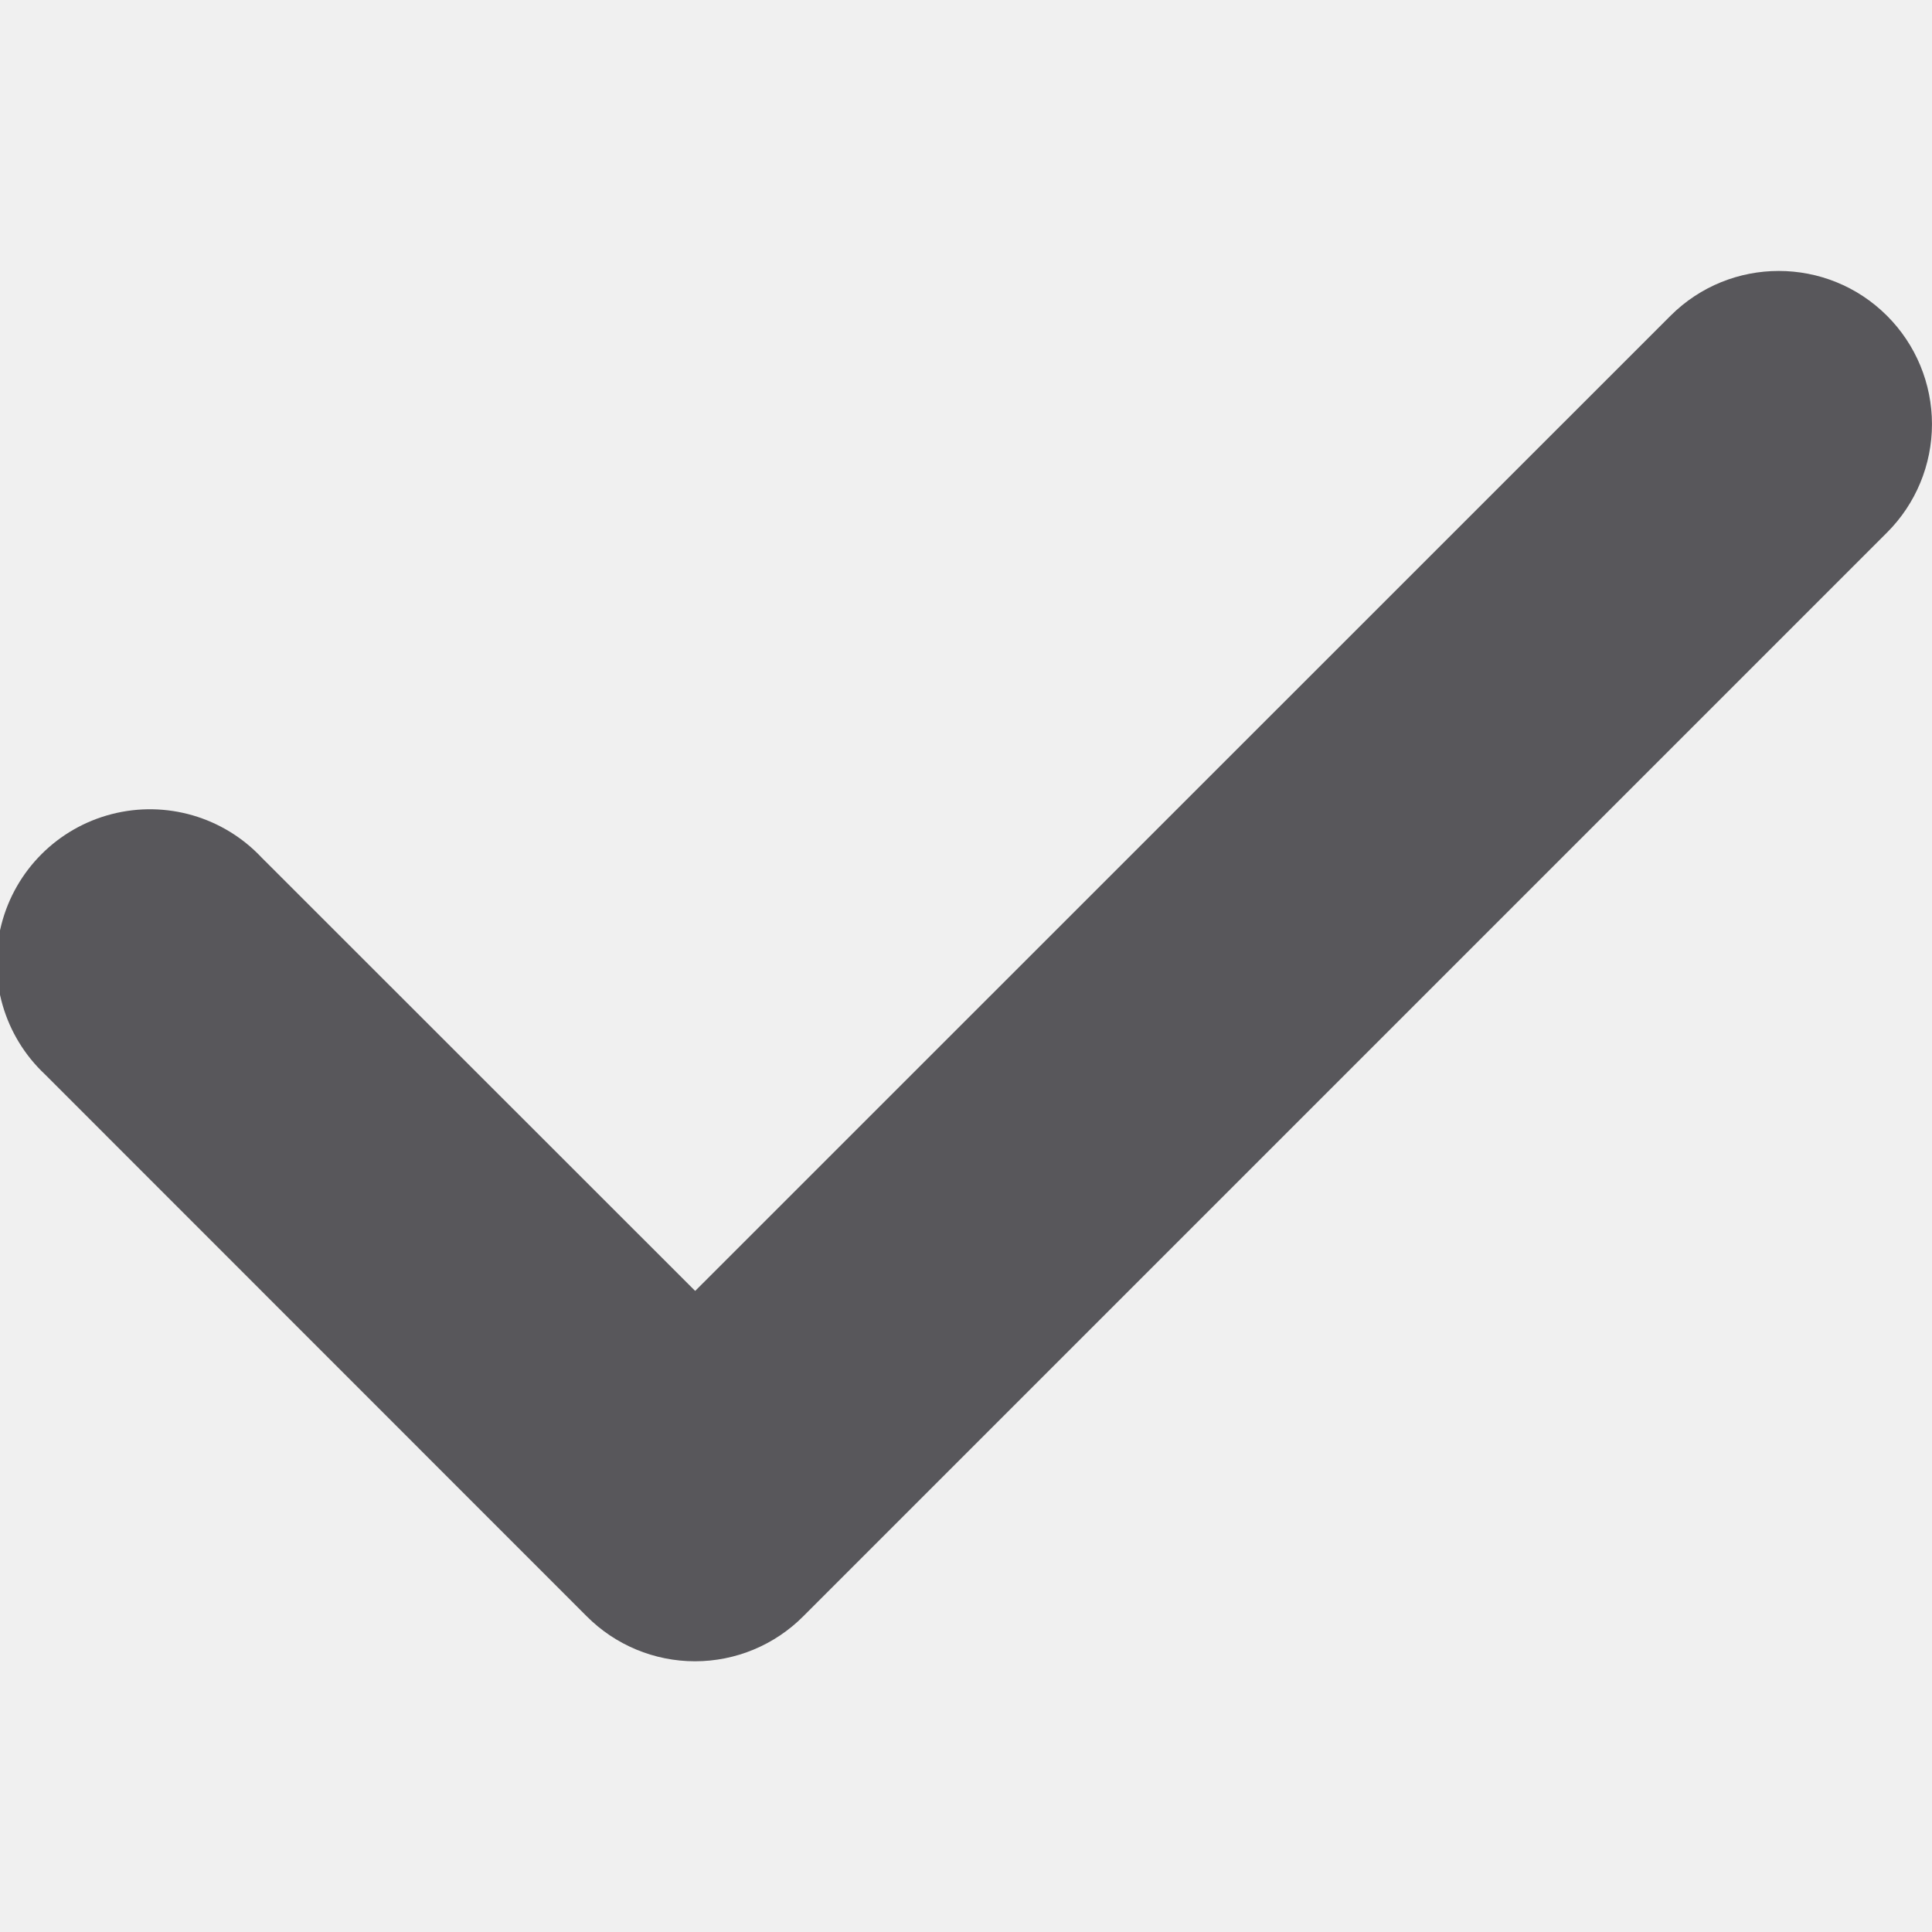
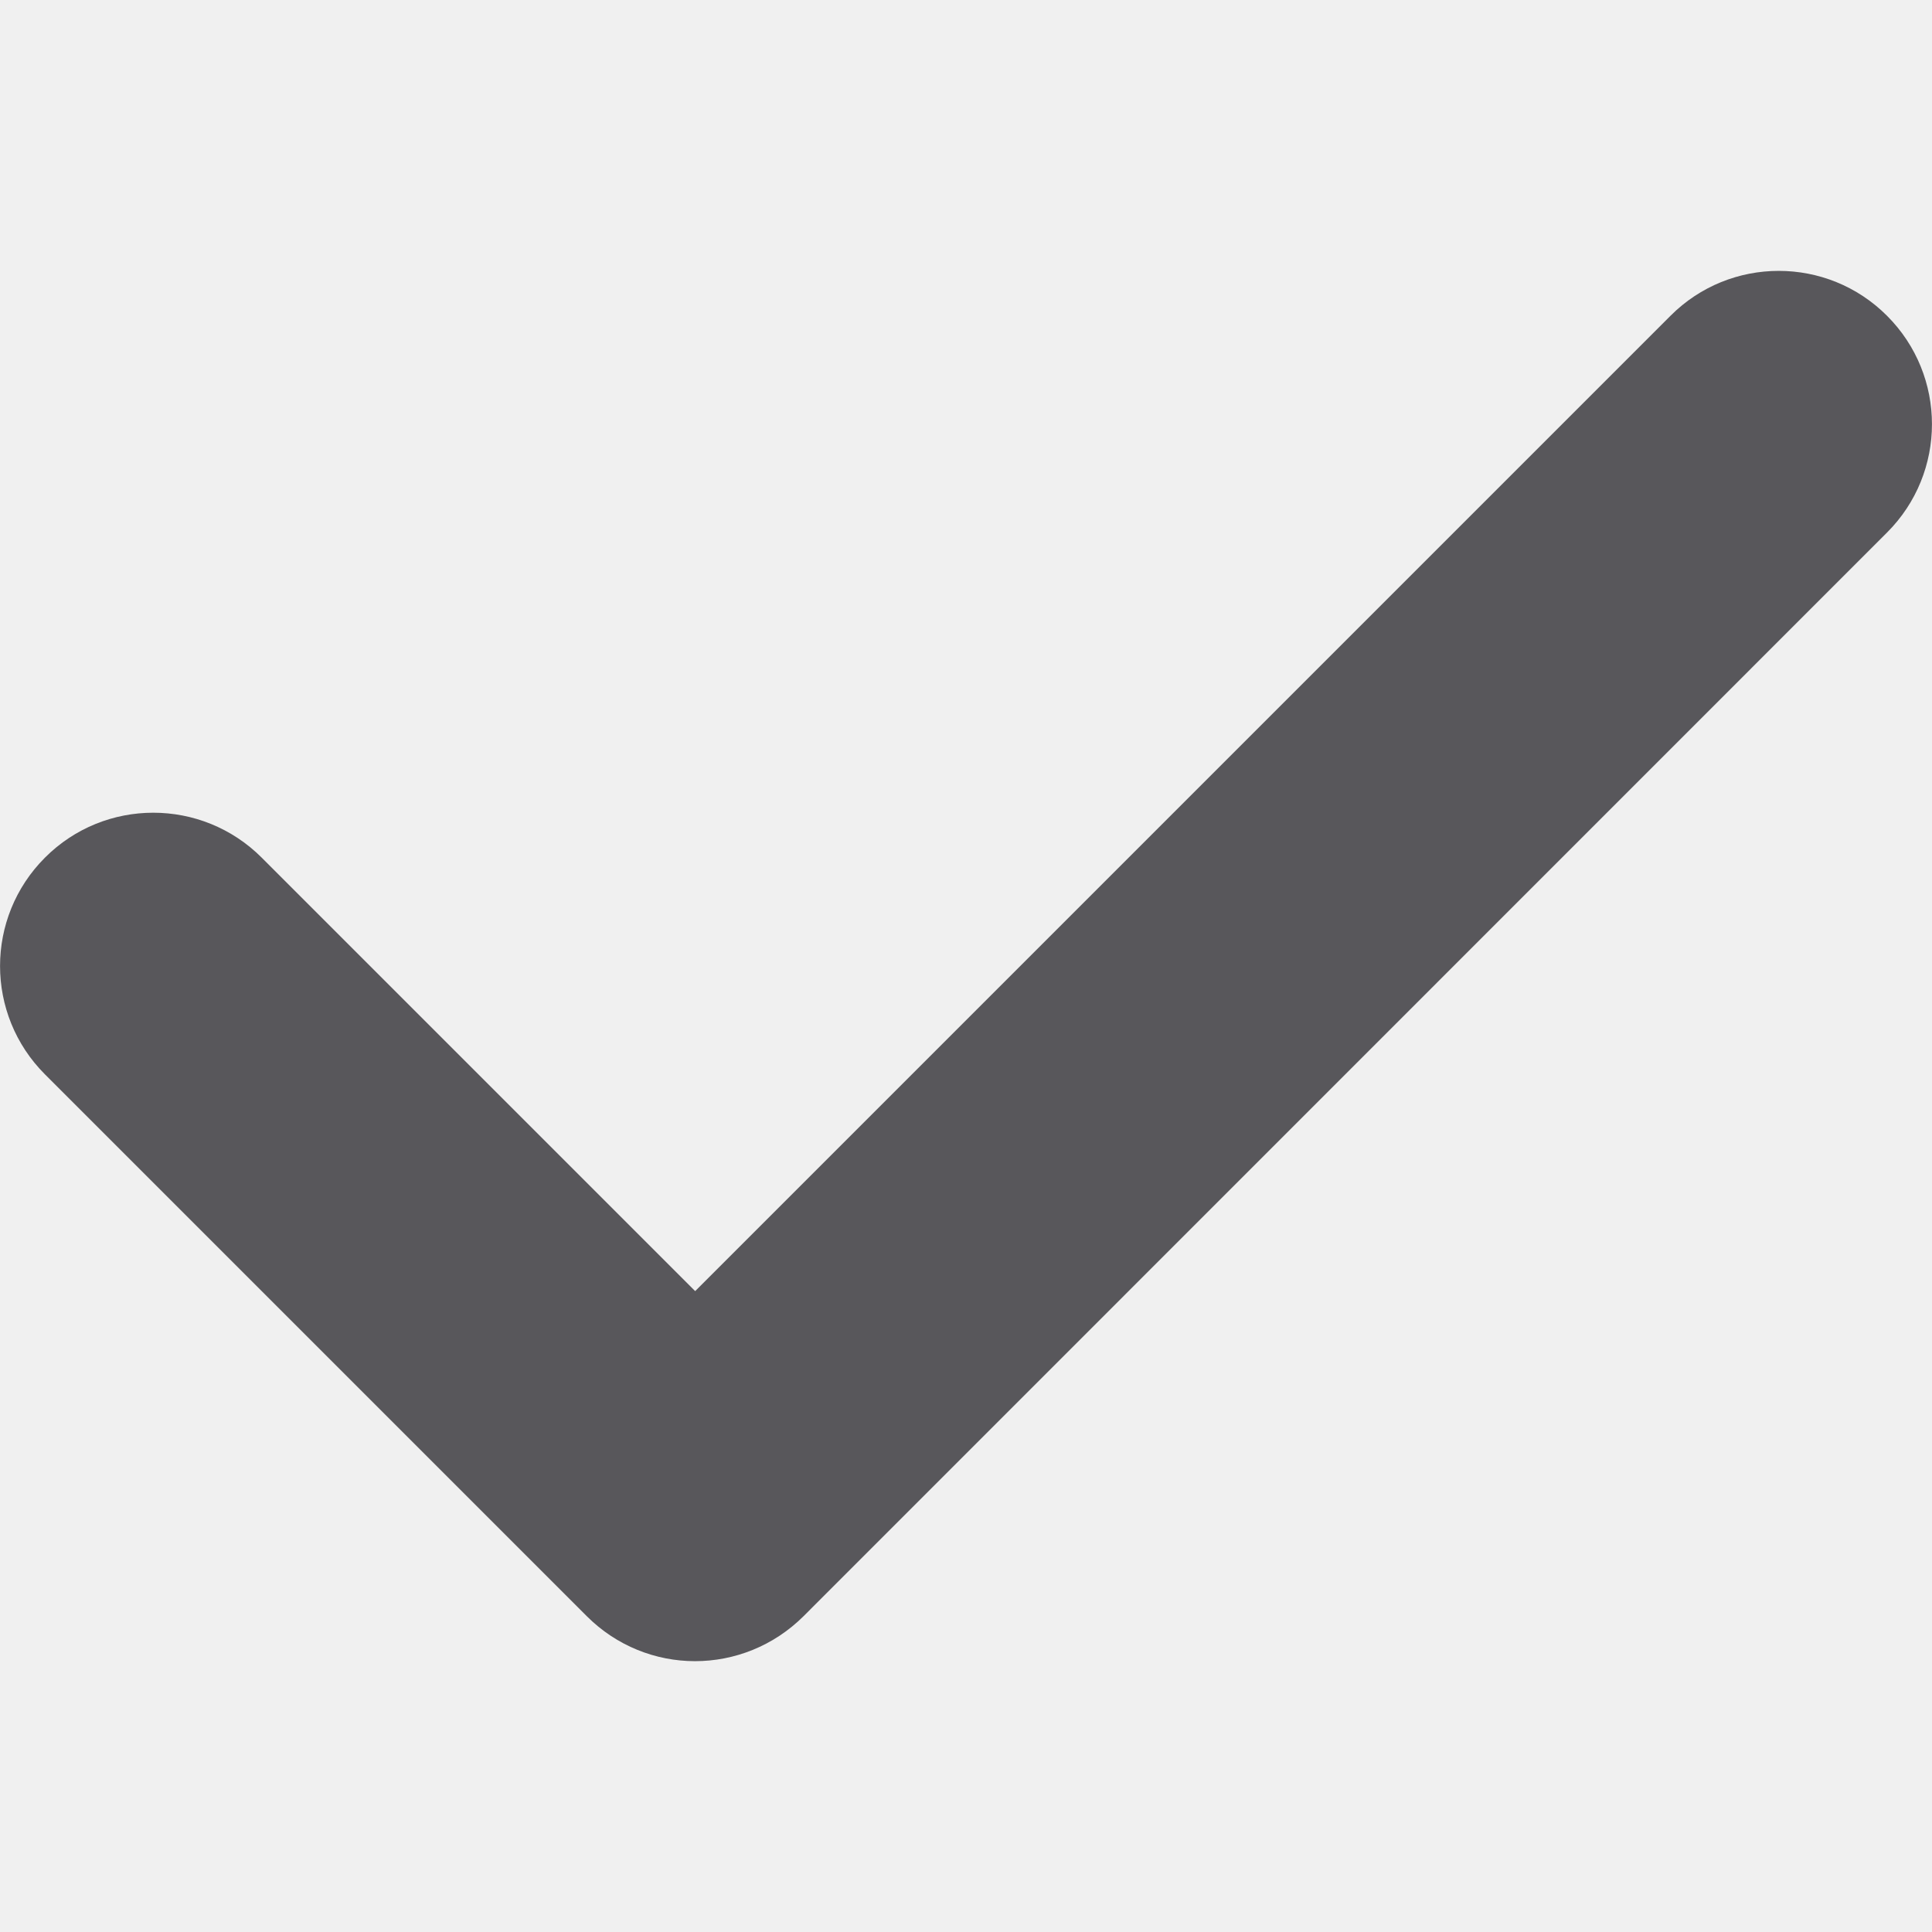
- <svg xmlns="http://www.w3.org/2000/svg" width="11" height="11" fill="none">
-   <g clip-path="url(#a)">
-     <path d="M10.744 1.798a.872.872 0 0 0-1.233 0L3.958 7.35 1.49 4.883A.873.873 0 1 0 .256 6.117L3.34 9.202a.87.87 0 0 0 1.234 0l6.17-6.17a.872.872 0 0 0 0-1.234Z" fill="#58575B" />
+ <svg xmlns="http://www.w3.org/2000/svg" width="11" height="11" viewBox="0 0 11 11" fill="none">
+   <g clip-path="url(#clip0_108_2272)">
+     <path d="M10.744 1.798C10.404 1.457 9.851 1.457 9.511 1.798L3.958 7.351L1.49 4.883C1.149 4.542 0.596 4.542 0.256 4.883C-0.085 5.224 -0.085 5.776 0.256 6.117L3.341 9.202C3.511 9.372 3.734 9.458 3.957 9.458C4.181 9.458 4.404 9.372 4.575 9.202L10.744 3.032C11.085 2.691 11.085 2.139 10.744 1.798Z" fill="#58575B" />
  </g>
  <defs>
-     <clipPath id="a">
-       <path fill="#fff" d="M0 0h11v11H0z" />
+     <clipPath id="clip0_108_2272">
+       <rect width="11" height="11" fill="white" />
    </clipPath>
  </defs>
</svg>
